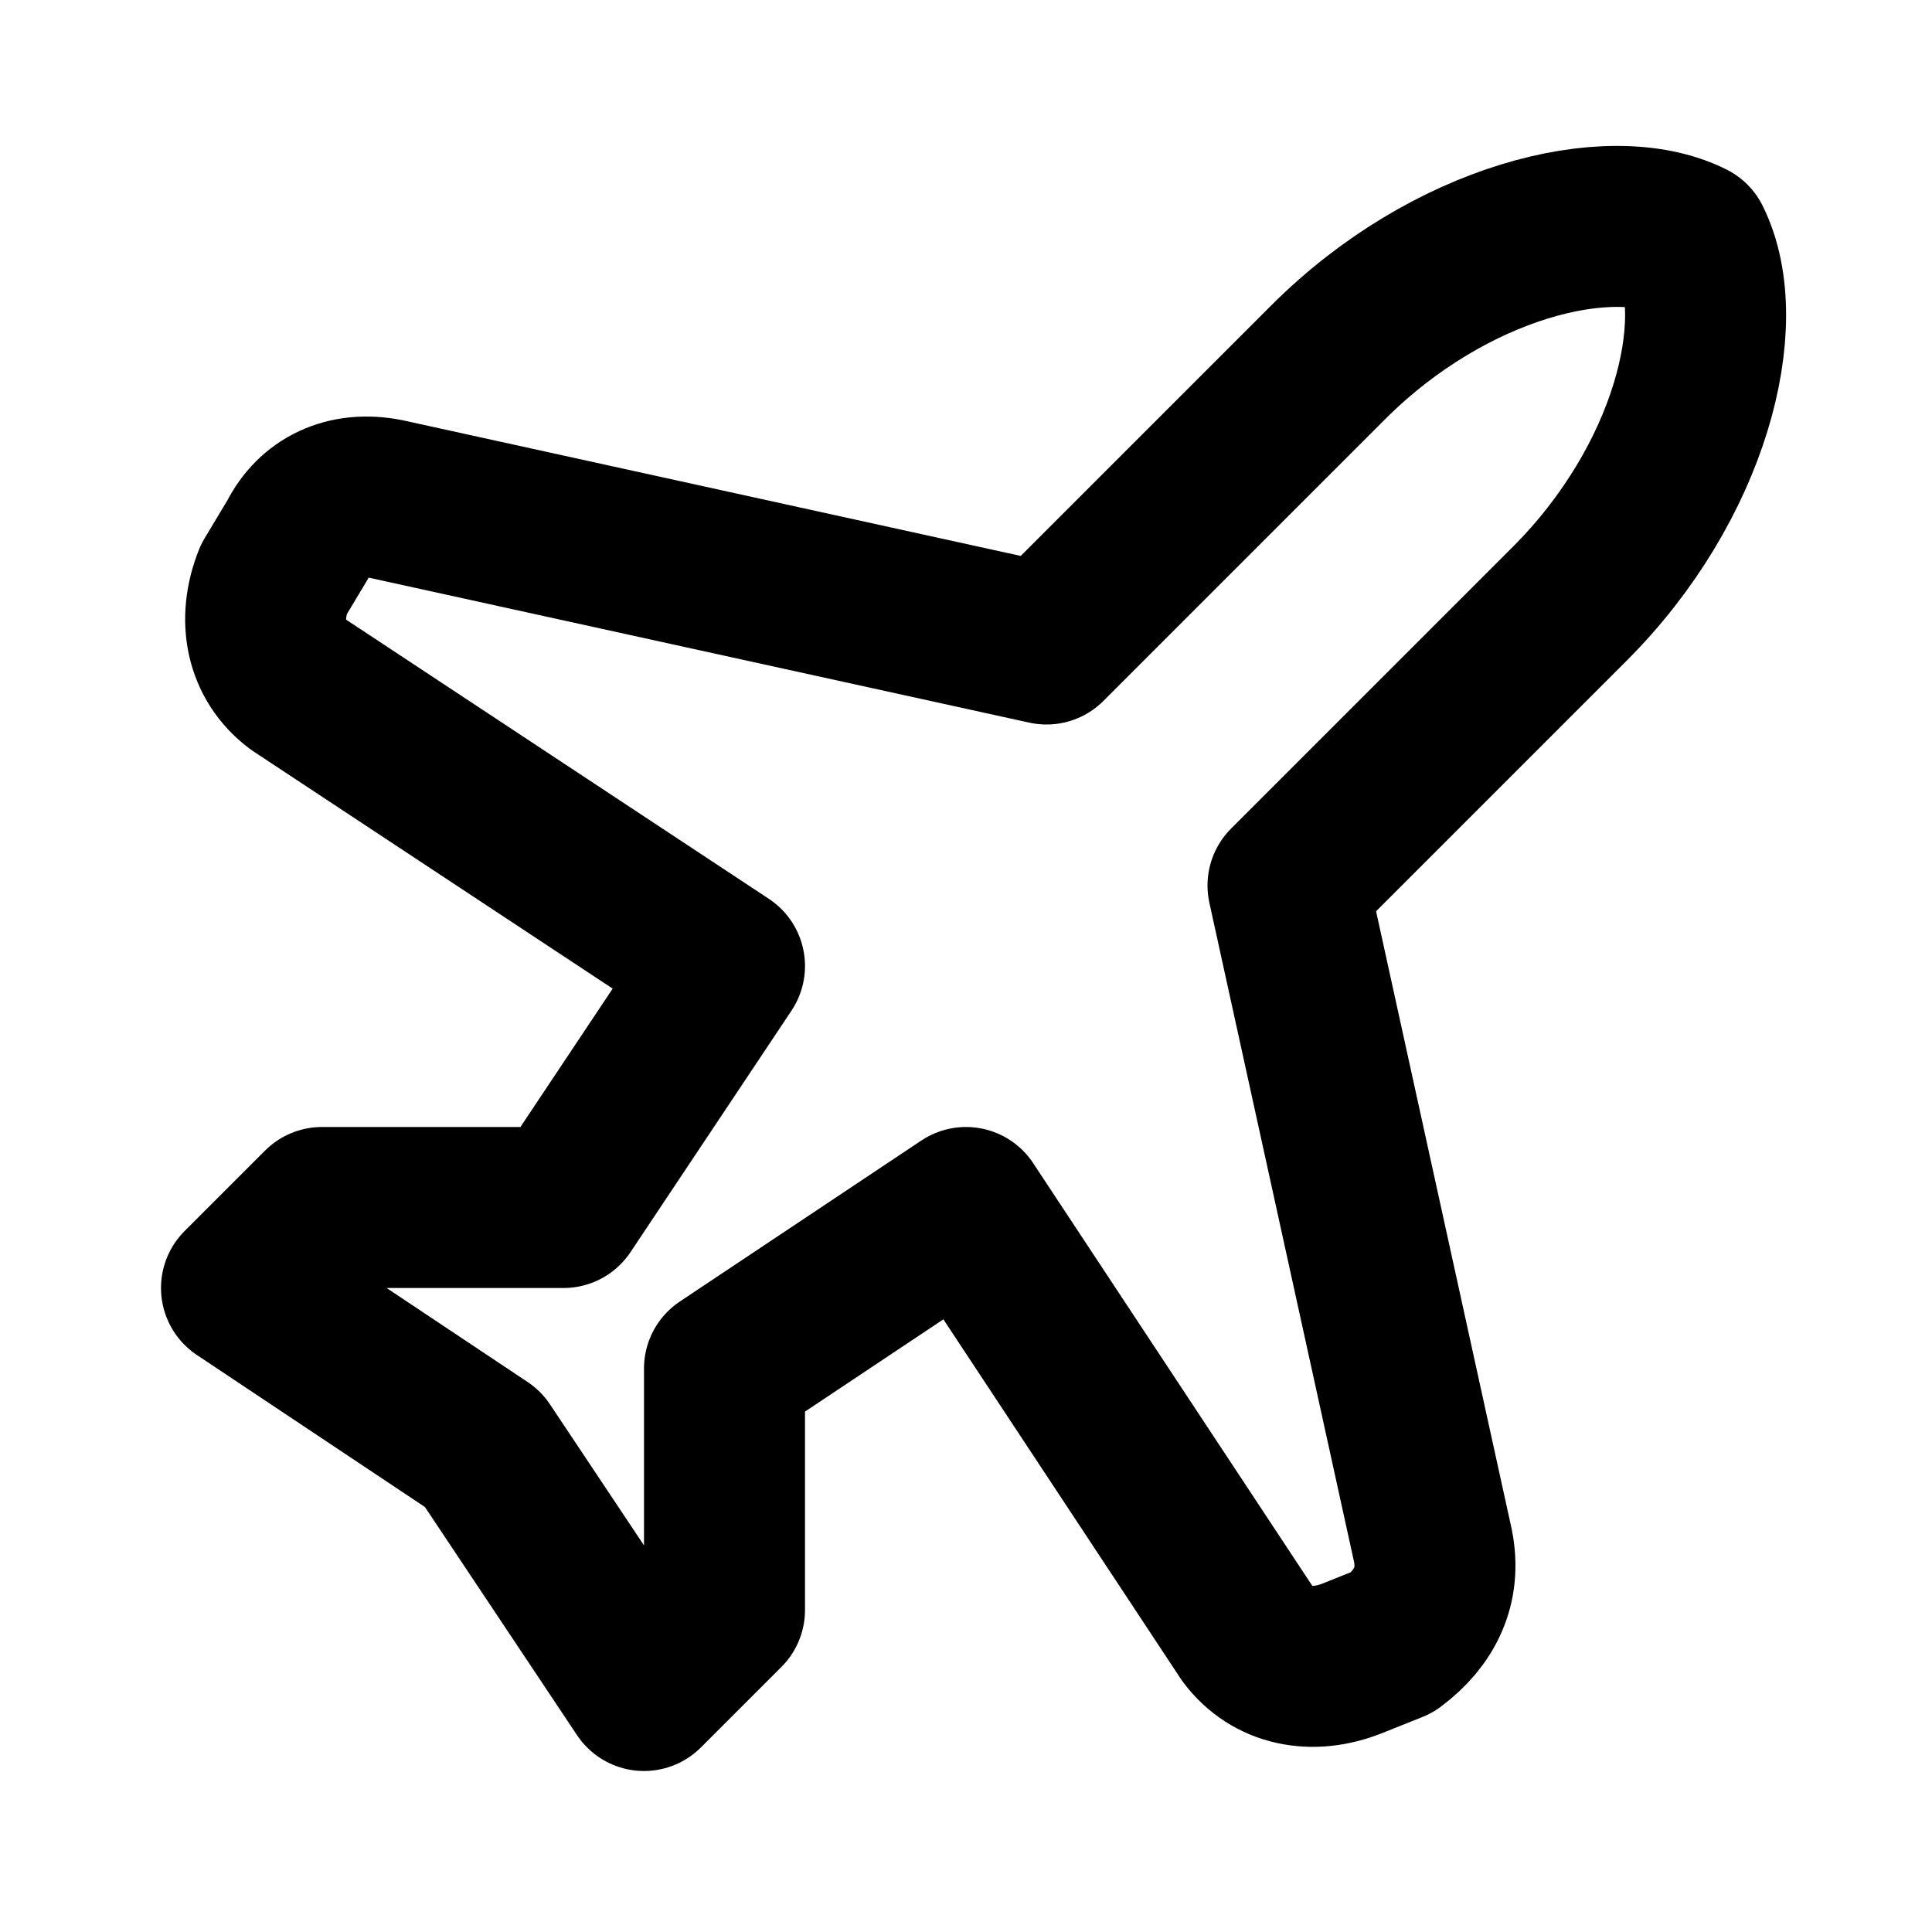
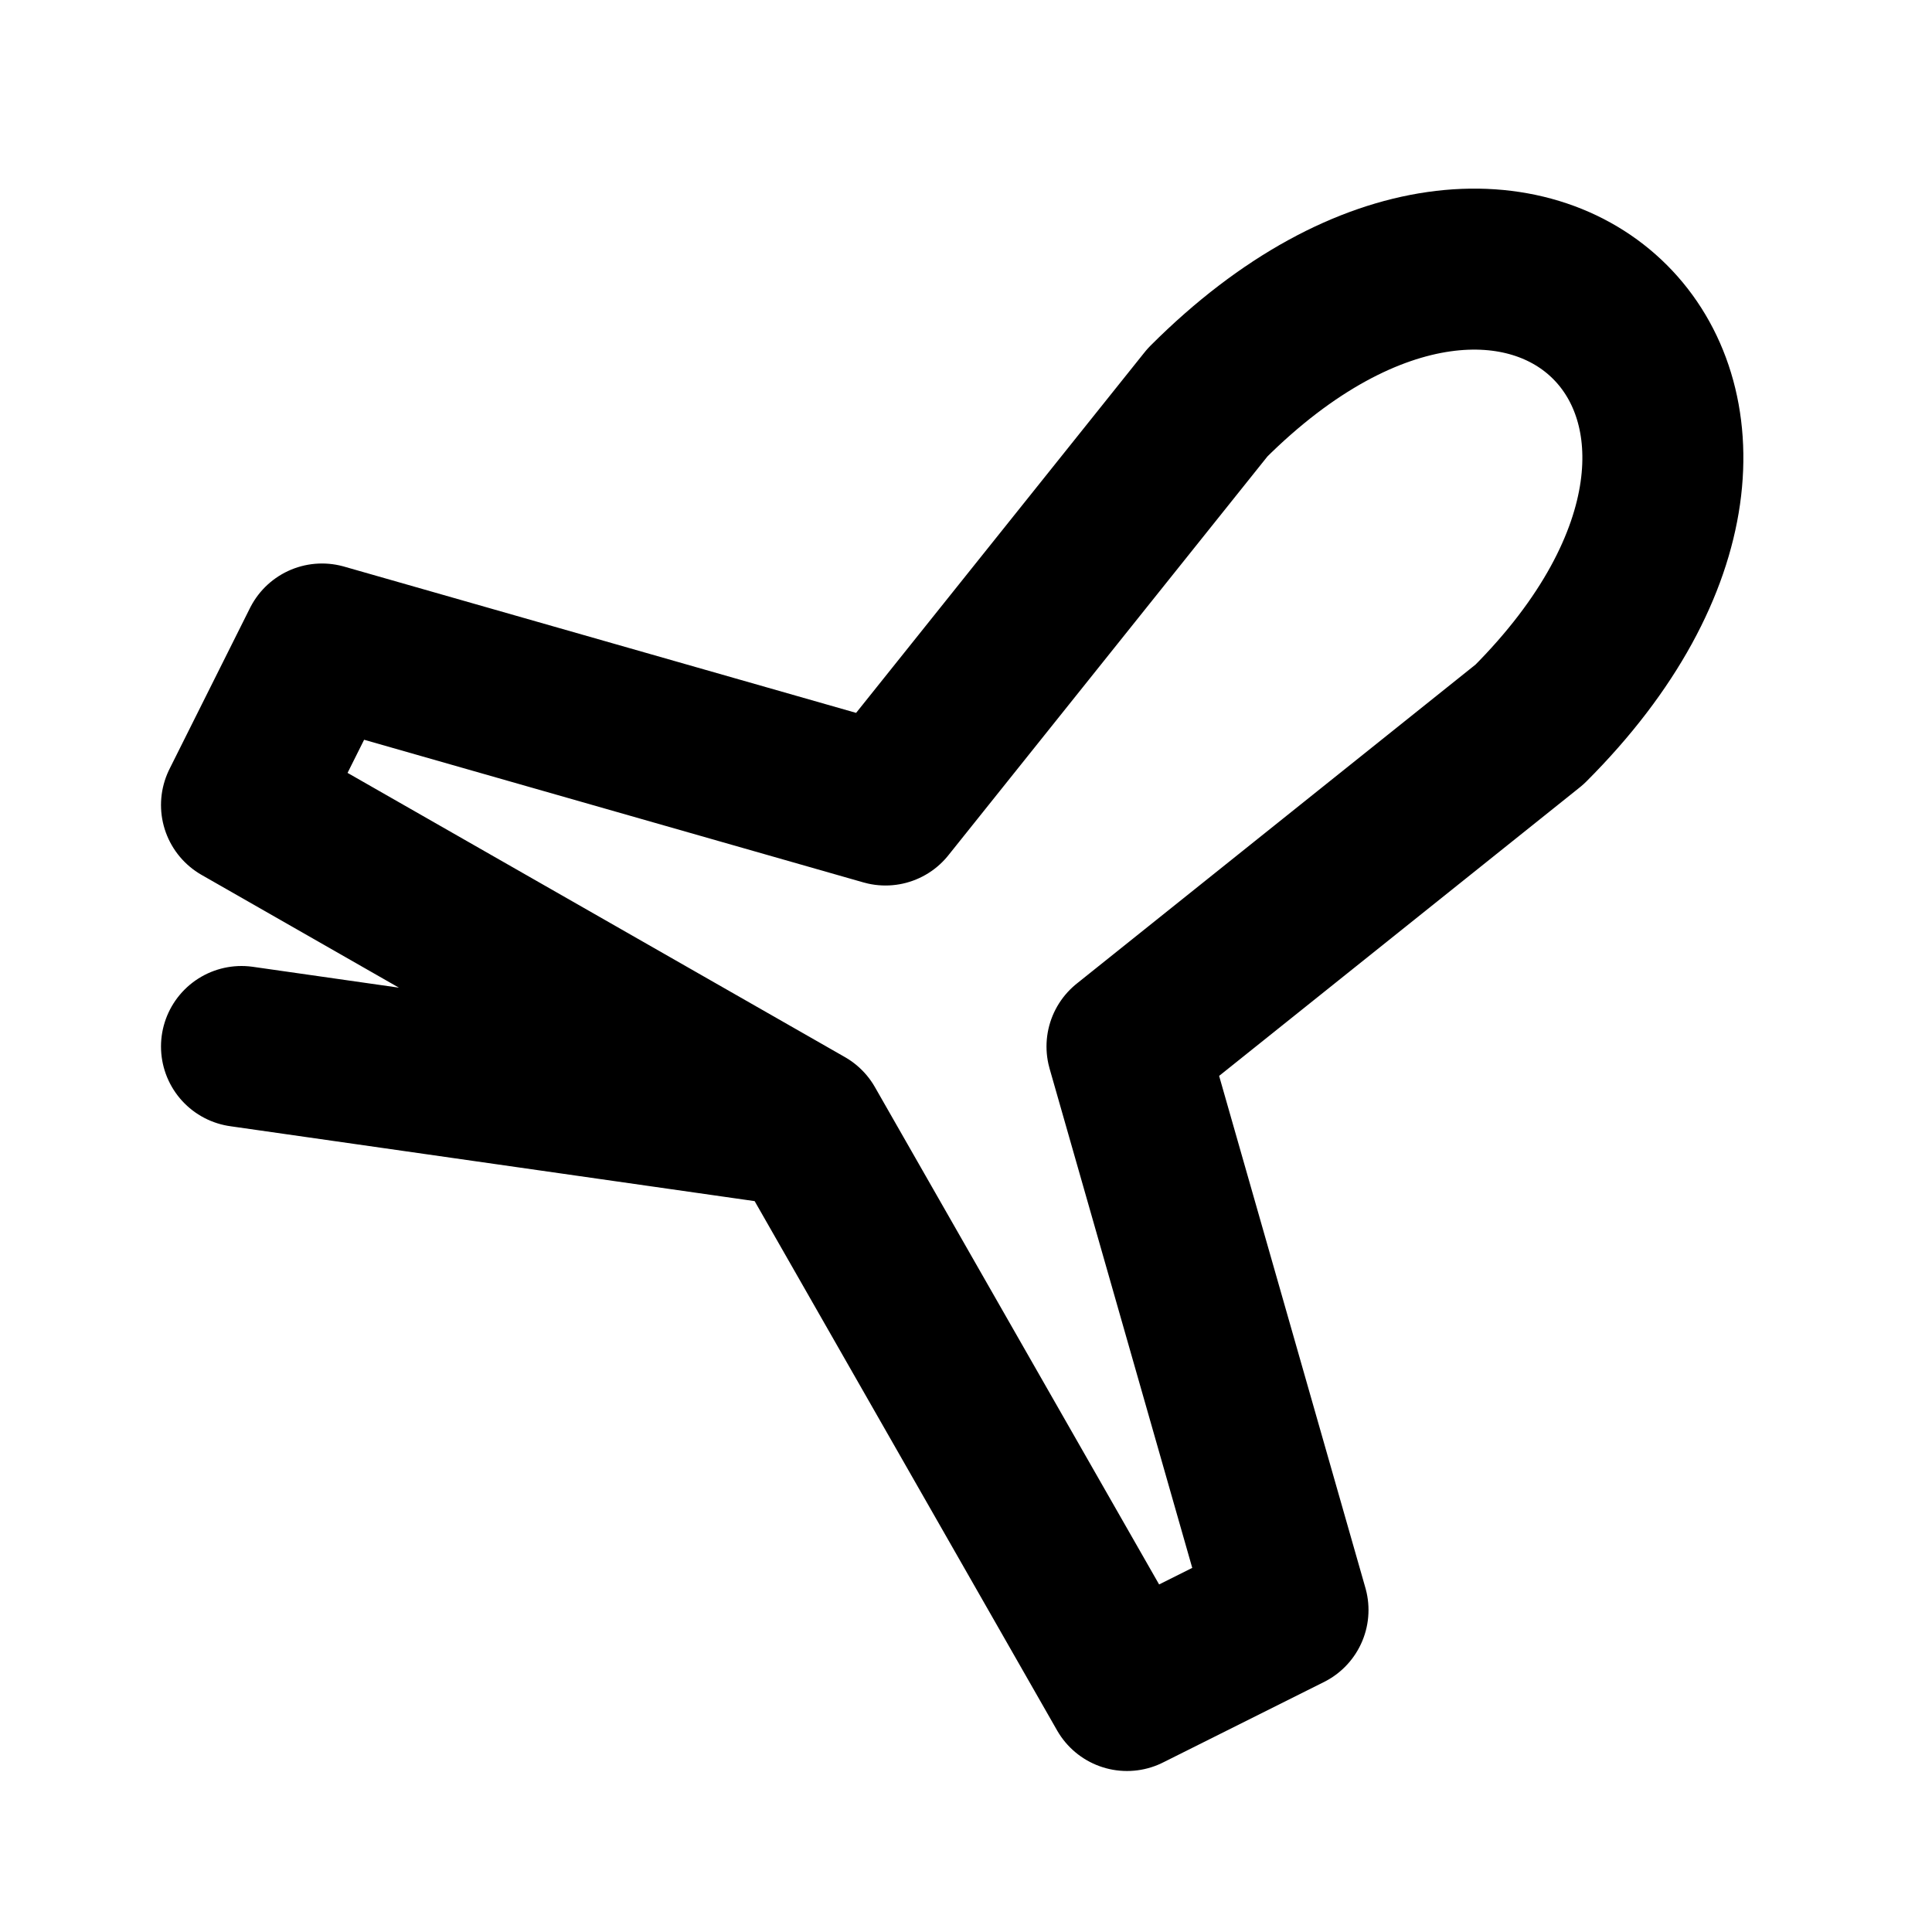
- <svg xmlns="http://www.w3.org/2000/svg" class="lucide lucide-plane" width="24" height="24" viewBox="0 0 24 24" fill="none" stroke="currentColor" stroke-width="2" stroke-linecap="round" stroke-linejoin="round">
-   <path d="M17.8 19.2 16 11l3.5-3.5C21 6 21.5 4 21 3c-1-.5-3 0-4.5 1.5L13 8 4.8 6.2c-.5-.1-.9.1-1.1.5l-.3.5c-.2.5-.1 1 .3 1.3L9 12l-2 3H4l-1 1 3 2 2 3 1-1v-3l3-2 3.5 5.3c.3.4.8.5 1.3.3l.5-.2c.4-.3.6-.7.5-1.2z" />
+ <svg xmlns="http://www.w3.org/2000/svg" viewBox="0 0 24 24" fill="none" stroke="currentColor" stroke-width="2" stroke-linecap="round" stroke-linejoin="round">
+   <path d="m3 13 7 1 4 7 2-1-2-7 5-4c2-2 2-4 1-5s-3-1-5 1l-4 5-7-2-1 2 7 4" />
</svg>
